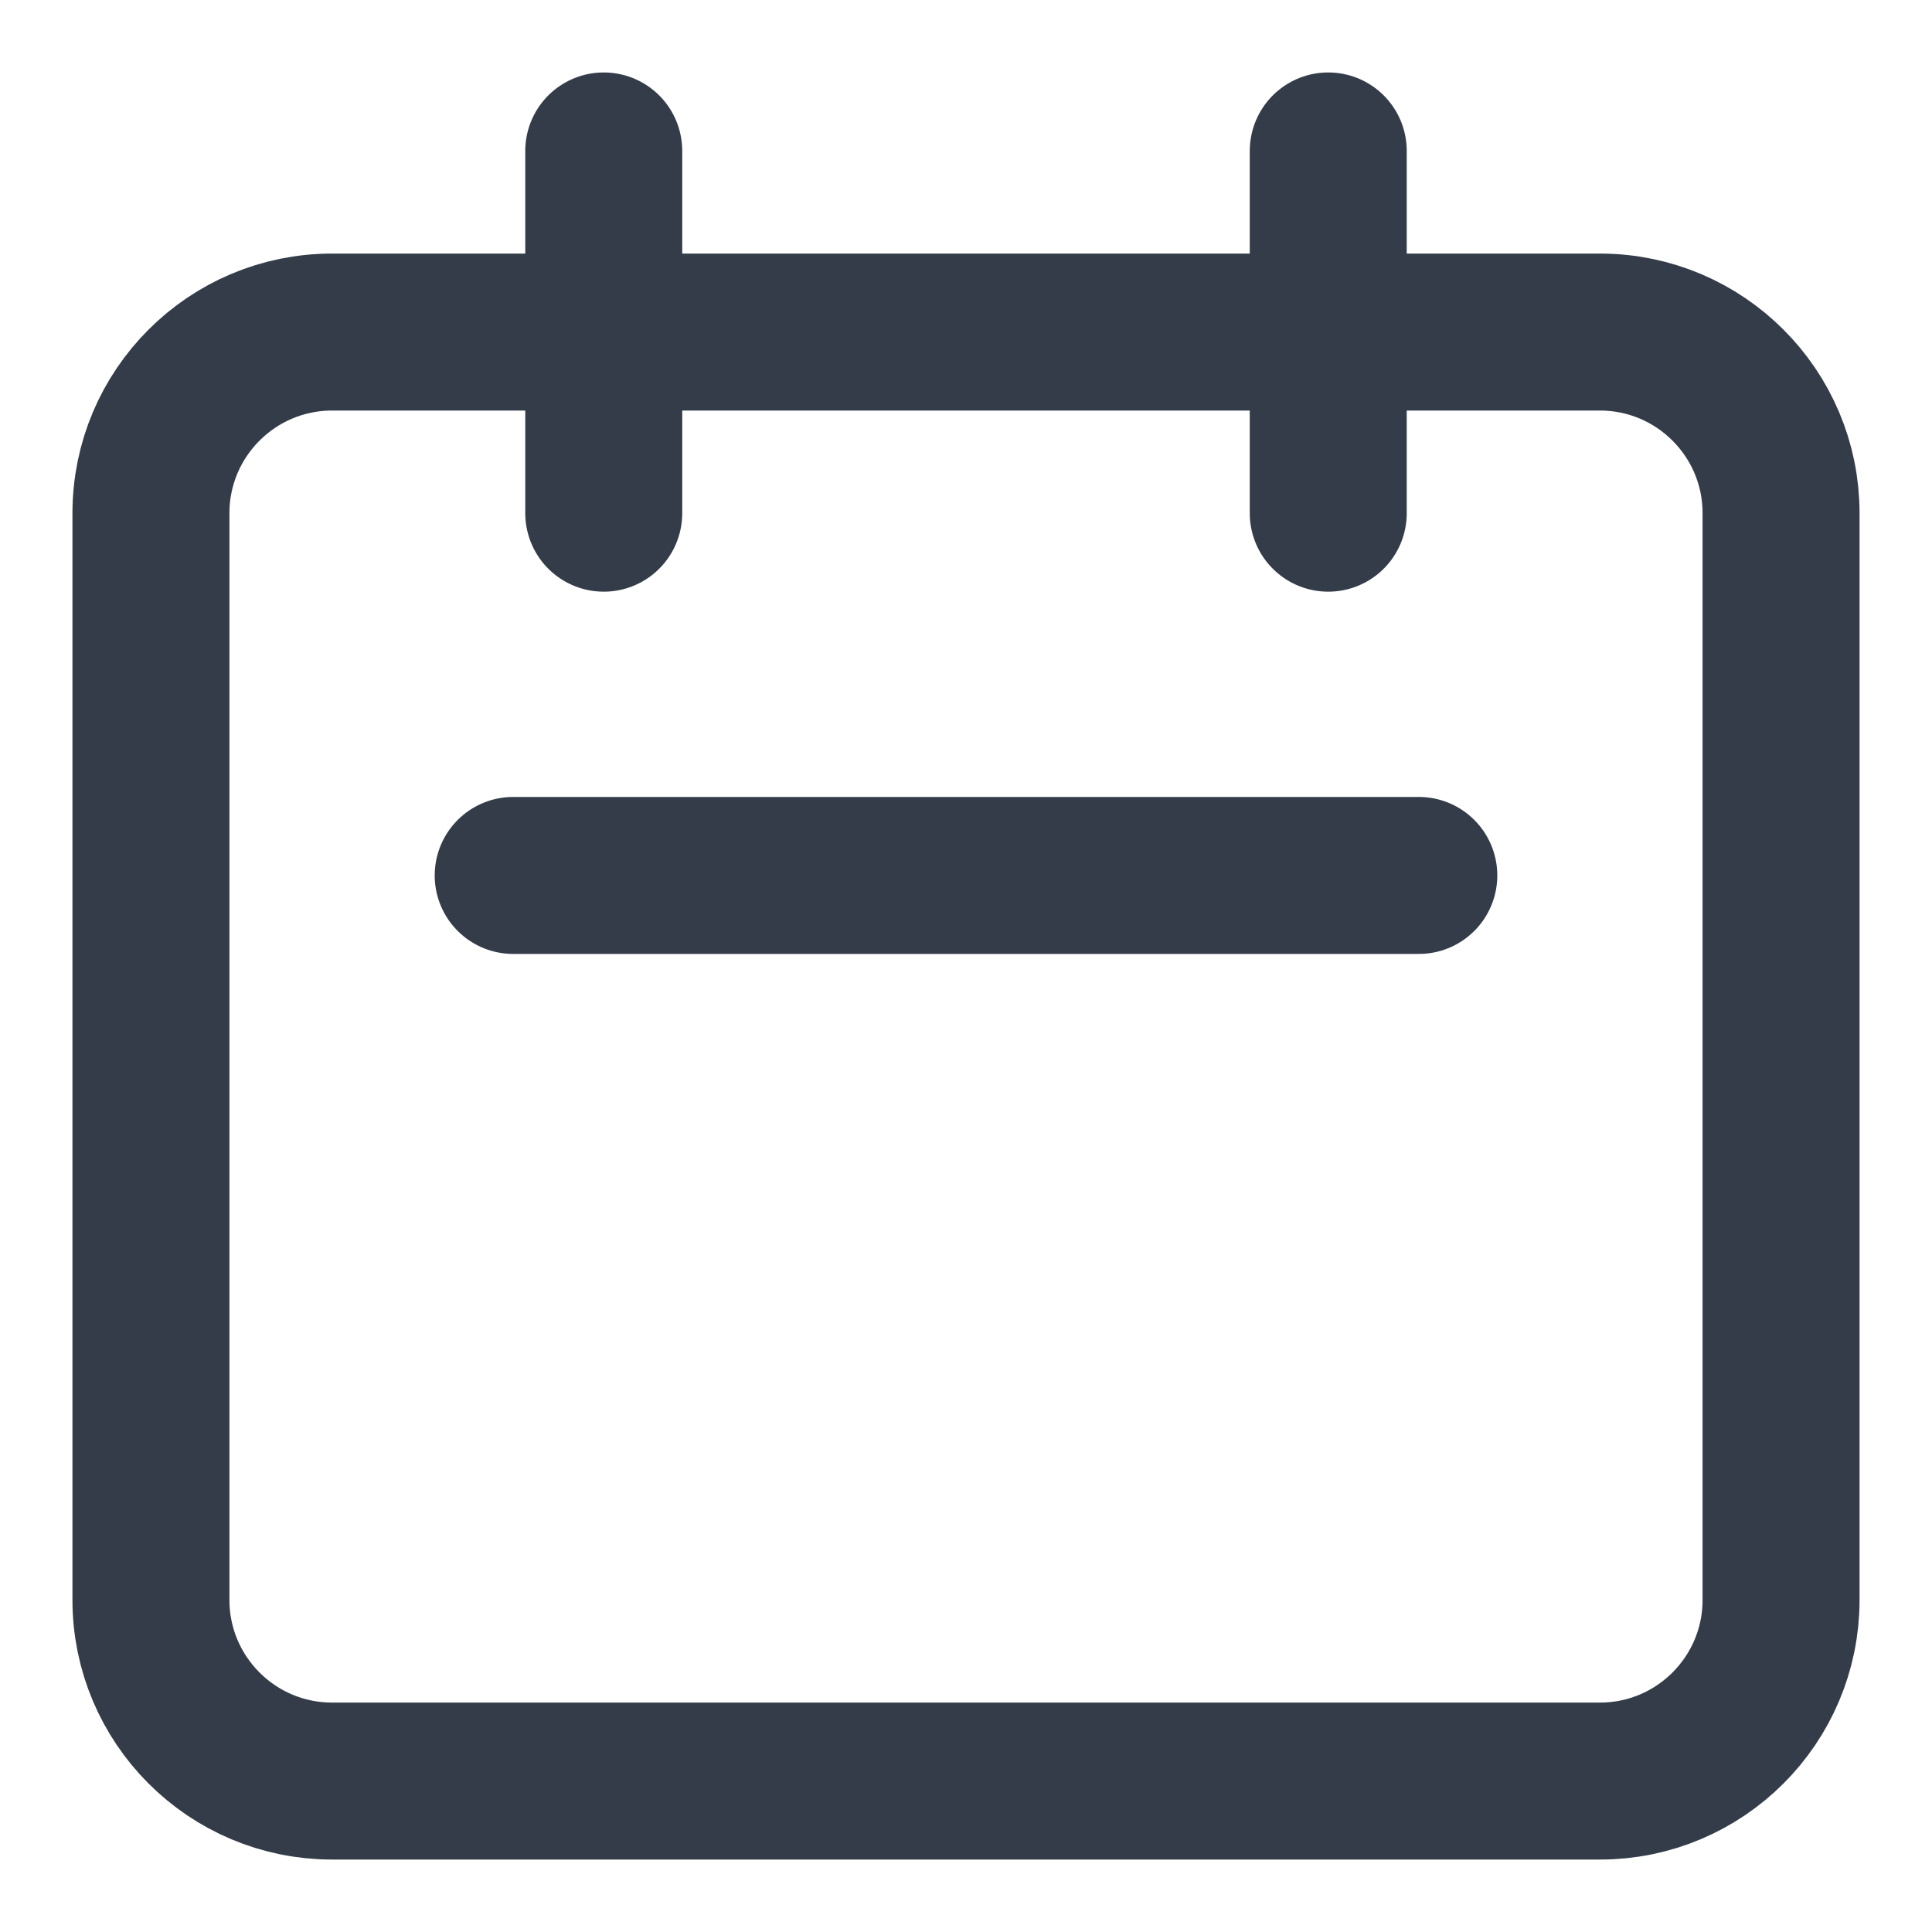
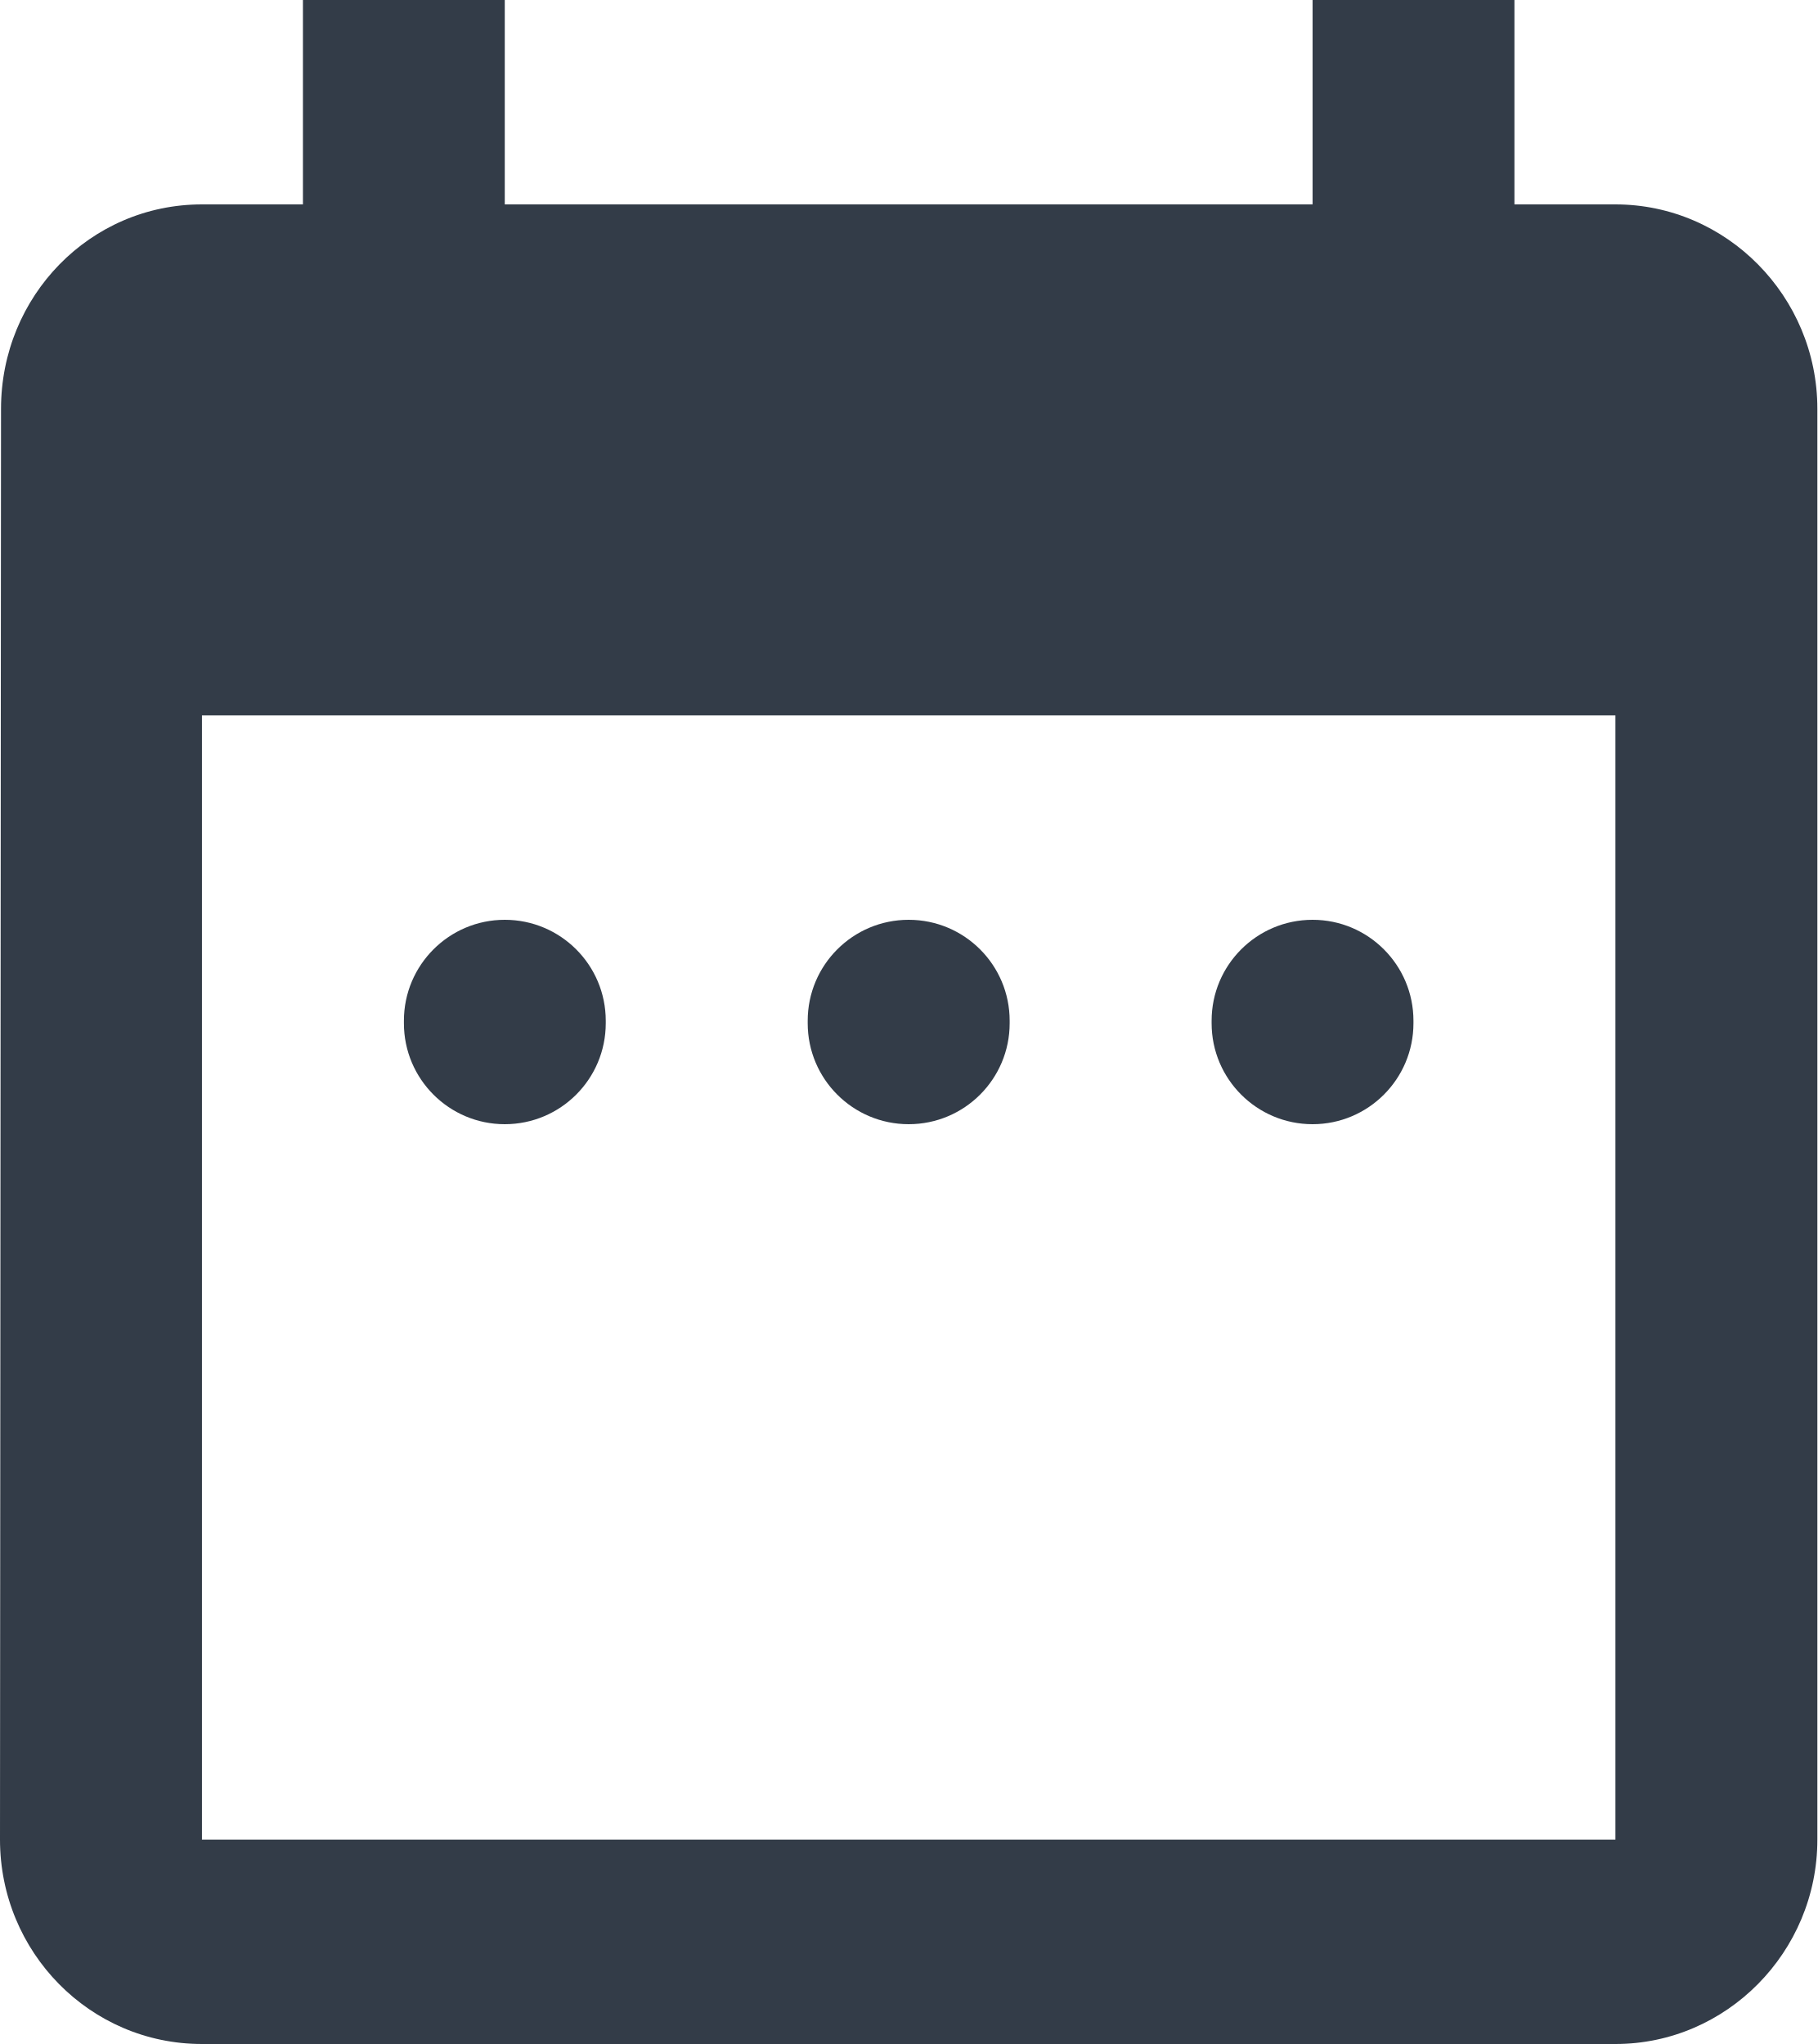
- <svg xmlns="http://www.w3.org/2000/svg" width="16" height="16" viewBox="0 0 16 16" fill="none">
-   <path d="M5 4.25V1.25M11 4.25V1.25M4.25 7.25H11.75M2.75 14.75H13.25C14.078 14.75 14.75 14.078 14.75 13.25V4.25C14.75 3.422 14.078 2.75 13.25 2.75H2.75C1.922 2.75 1.25 3.422 1.25 4.25V13.25C1.25 14.078 1.922 14.75 2.75 14.75Z" stroke="#333C48" stroke-width="1.3" stroke-linecap="round" stroke-linejoin="round" />
+ <svg xmlns="http://www.w3.org/2000/svg" width="16" height="18" viewBox="0 0 16 18" fill="none">
+   <path d="M5.333 8.989C5.333 8.498 4.935 8.1 4.444 8.1V8.1C3.954 8.1 3.556 8.498 3.556 8.989V9.011C3.556 9.502 3.954 9.9 4.444 9.9V9.9C4.935 9.9 5.333 9.502 5.333 9.011V8.989ZM8.889 8.989C8.889 8.498 8.491 8.1 8 8.1V8.1C7.509 8.1 7.111 8.498 7.111 8.989V9.011C7.111 9.502 7.509 9.9 8 9.9V9.9C8.491 9.9 8.889 9.502 8.889 9.011V8.989ZM12.444 8.989C12.444 8.498 12.046 8.1 11.556 8.1V8.1C11.065 8.1 10.667 8.498 10.667 8.989V9.011C10.667 9.502 11.065 9.9 11.556 9.9V9.9C12.046 9.9 12.444 9.502 12.444 9.011V8.989ZM14.222 1.8H13.333V0H11.556V1.8H4.444V0H2.667V1.8H1.778C0.791 1.8 0.009 2.61 0.009 3.6L0 16.2C0 17.19 0.791 18 1.778 18H14.222C15.2 18 16 17.19 16 16.2V3.6C16 2.61 15.2 1.8 14.222 1.8ZM14.222 16.2H1.778V6.3H14.222V16.2Z" fill="#333C48" />
</svg>
